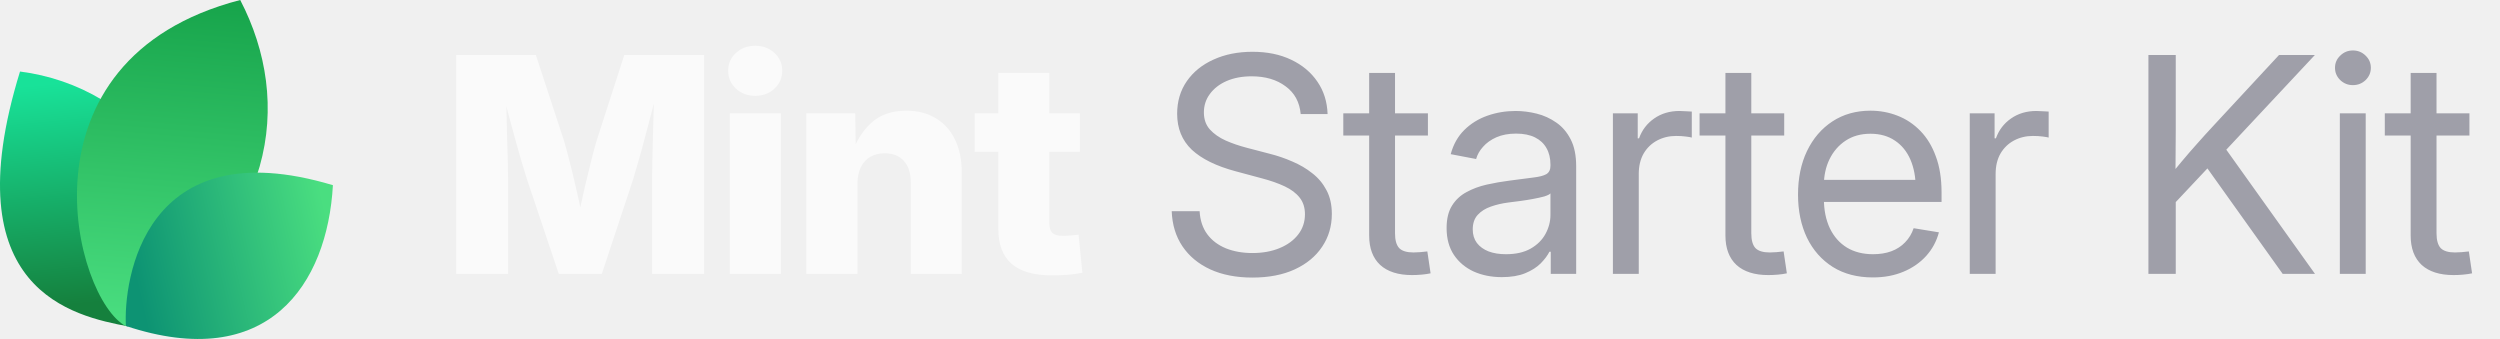
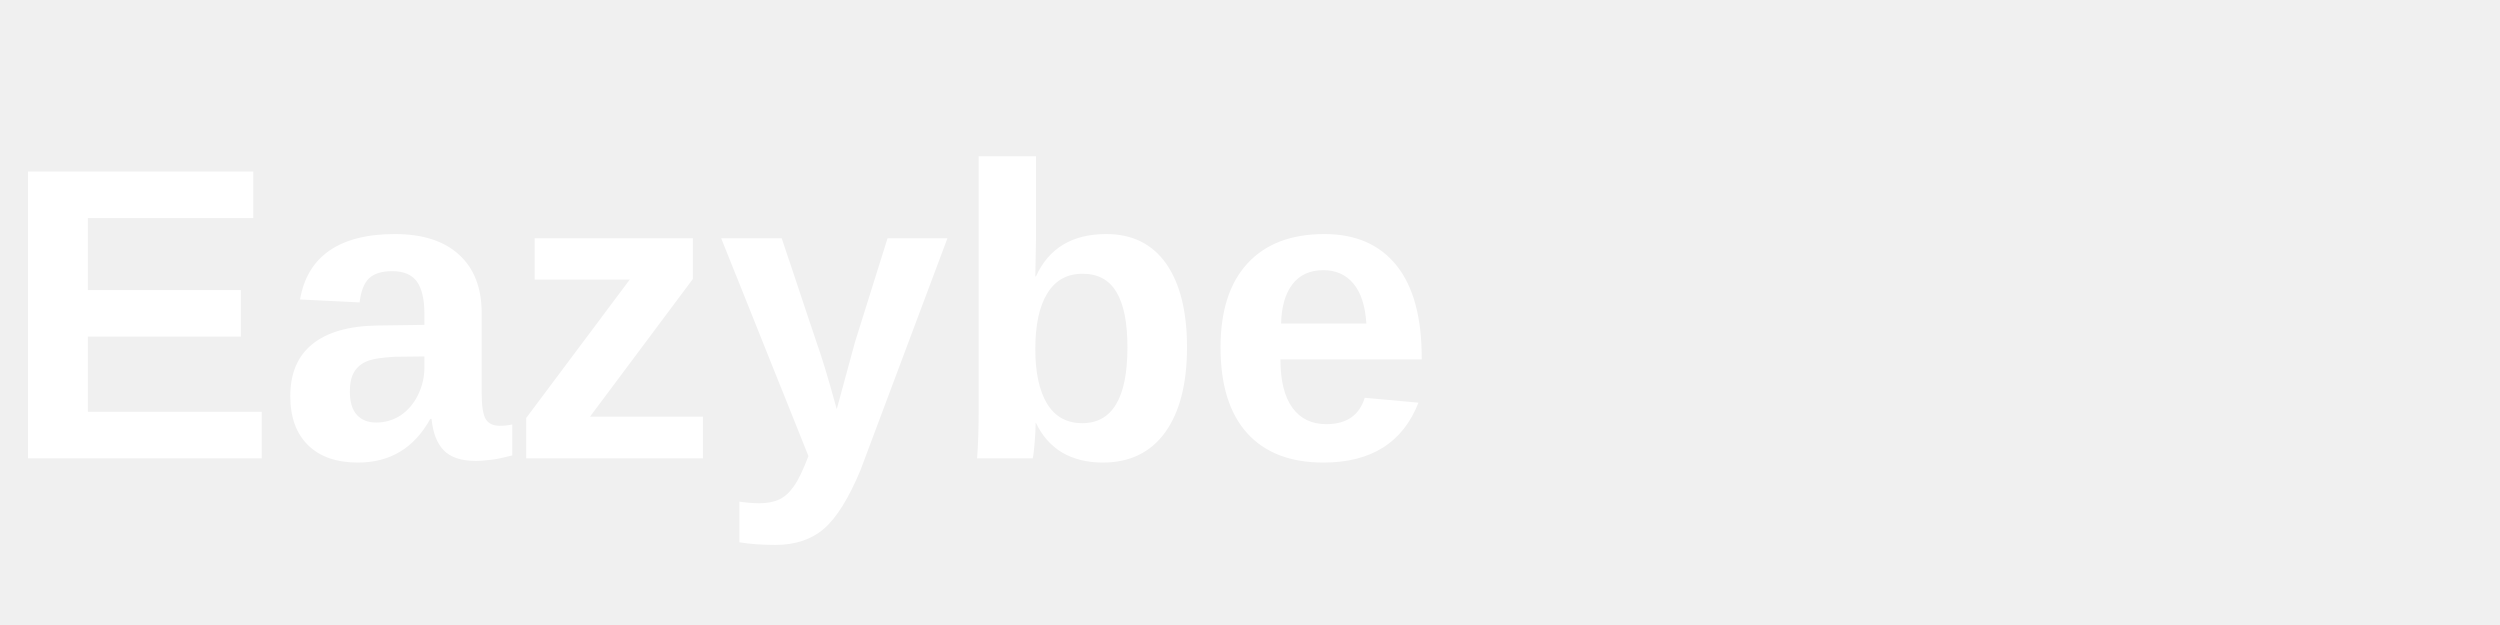
- <svg xmlns="http://www.w3.org/2000/svg" width="177" height="24" viewBox="0 0 177 24" fill="none">
-   <path d="M9.061 23.108C5.268 22.377 -3.391 20.627 1.417 5.064C9.634 6.099 16.973 14.064 9.061 23.108Z" fill="url(#paint0_linear_17557_2145)" />
-   <path d="M8.919 23.094C5.276 21.222 0.784 4.209 17.007 0C20.757 7.193 19.621 16.545 8.919 23.094Z" fill="url(#paint1_linear_17557_2145)" />
-   <path d="M8.914 23.079C8.735 19.882 10.159 9.085 23.57 13.111C23.181 20.123 18.984 26.418 8.914 23.079Z" fill="url(#paint2_linear_17557_2145)" />
-   <path d="M32.301 19.392V3.894H37.938L39.925 9.948C40.036 10.315 40.164 10.787 40.31 11.362C40.462 11.938 40.611 12.552 40.757 13.204C40.91 13.855 41.048 14.483 41.173 15.086C41.305 15.682 41.412 16.192 41.495 16.615H40.695C40.771 16.192 40.871 15.682 40.996 15.086C41.128 14.49 41.267 13.866 41.412 13.214C41.565 12.562 41.714 11.948 41.86 11.373C42.005 10.79 42.133 10.315 42.244 9.948L44.2 3.894H49.848V19.392H46.166V12.704C46.166 12.357 46.173 11.917 46.187 11.383C46.2 10.849 46.214 10.27 46.228 9.646C46.249 9.022 46.266 8.391 46.28 7.753C46.301 7.115 46.311 6.519 46.311 5.964H46.623C46.485 6.561 46.332 7.181 46.166 7.826C45.999 8.471 45.833 9.102 45.666 9.719C45.507 10.336 45.351 10.901 45.198 11.414C45.053 11.928 44.928 12.357 44.824 12.704L42.608 19.392H39.561L37.314 12.704C37.203 12.357 37.072 11.928 36.919 11.414C36.773 10.901 36.614 10.34 36.441 9.729C36.274 9.112 36.104 8.481 35.931 7.836C35.764 7.192 35.608 6.567 35.463 5.964H35.827C35.834 6.512 35.844 7.105 35.858 7.743C35.872 8.374 35.886 9.005 35.9 9.636C35.92 10.26 35.938 10.839 35.952 11.373C35.965 11.907 35.972 12.351 35.972 12.704V19.392H32.301ZM51.668 19.392V8.024H55.288V19.392H51.668ZM53.468 6.786C52.927 6.786 52.473 6.616 52.105 6.276C51.738 5.93 51.554 5.507 51.554 5.007C51.554 4.508 51.738 4.088 52.105 3.749C52.473 3.409 52.927 3.239 53.468 3.239C54.009 3.239 54.463 3.409 54.83 3.749C55.198 4.082 55.382 4.501 55.382 5.007C55.382 5.507 55.198 5.93 54.83 6.276C54.463 6.616 54.009 6.786 53.468 6.786ZM60.708 13.027V19.392H57.088V8.024H60.551L60.593 10.967H60.281C60.593 10.024 61.061 9.268 61.685 8.7C62.309 8.124 63.138 7.836 64.171 7.836C64.975 7.836 65.672 8.017 66.262 8.377C66.851 8.731 67.302 9.234 67.614 9.885C67.933 10.537 68.092 11.307 68.092 12.194V19.392H64.483V12.912C64.483 12.26 64.32 11.754 63.994 11.394C63.675 11.033 63.221 10.853 62.632 10.853C62.25 10.853 61.914 10.936 61.623 11.102C61.332 11.269 61.106 11.515 60.947 11.841C60.787 12.16 60.708 12.555 60.708 13.027ZM76.456 8.024V10.749H69.008V8.024H76.456ZM70.683 5.163H74.292V15.783C74.292 16.102 74.361 16.334 74.5 16.48C74.646 16.625 74.899 16.698 75.259 16.698C75.405 16.698 75.596 16.688 75.831 16.667C76.074 16.646 76.251 16.629 76.362 16.615L76.632 19.309C76.313 19.378 75.963 19.427 75.582 19.455C75.207 19.482 74.836 19.496 74.469 19.496C73.2 19.496 72.25 19.222 71.619 18.674C70.995 18.127 70.683 17.308 70.683 16.22V5.163Z" fill="#FAFAFA" />
-   <path d="M88.667 19.652C87.523 19.652 86.528 19.458 85.682 19.07C84.843 18.681 84.188 18.137 83.716 17.437C83.245 16.736 82.992 15.908 82.957 14.951H84.933C84.968 15.596 85.148 16.14 85.474 16.584C85.8 17.021 86.24 17.354 86.795 17.582C87.35 17.804 87.974 17.915 88.667 17.915C89.388 17.915 90.026 17.801 90.581 17.572C91.143 17.343 91.583 17.024 91.902 16.615C92.228 16.199 92.391 15.717 92.391 15.169C92.391 14.698 92.266 14.306 92.017 13.994C91.767 13.675 91.413 13.408 90.956 13.193C90.498 12.978 89.954 12.787 89.323 12.621L87.502 12.132C86.123 11.765 85.082 11.255 84.382 10.603C83.689 9.944 83.342 9.095 83.342 8.055C83.342 7.174 83.571 6.404 84.028 5.746C84.486 5.087 85.117 4.577 85.921 4.217C86.726 3.849 87.645 3.666 88.678 3.666C89.718 3.666 90.63 3.853 91.413 4.227C92.204 4.602 92.824 5.122 93.275 5.787C93.726 6.446 93.965 7.209 93.993 8.076H92.089C92.013 7.23 91.656 6.574 91.018 6.11C90.387 5.638 89.586 5.403 88.615 5.403C87.95 5.403 87.36 5.513 86.847 5.735C86.341 5.957 85.946 6.262 85.661 6.651C85.377 7.032 85.235 7.469 85.235 7.961C85.235 8.447 85.377 8.849 85.661 9.168C85.946 9.48 86.317 9.74 86.774 9.948C87.232 10.149 87.724 10.319 88.251 10.457L89.884 10.884C90.439 11.023 90.977 11.206 91.496 11.435C92.023 11.657 92.495 11.934 92.911 12.267C93.334 12.593 93.67 12.995 93.92 13.474C94.17 13.945 94.294 14.504 94.294 15.149C94.294 16.015 94.066 16.788 93.608 17.468C93.157 18.148 92.512 18.681 91.673 19.07C90.834 19.458 89.832 19.652 88.667 19.652ZM101.097 8.024V9.594H95.106V8.024H101.097ZM96.937 5.163H98.767V16.521C98.767 17 98.865 17.347 99.059 17.562C99.26 17.77 99.6 17.874 100.078 17.874C100.21 17.874 100.366 17.867 100.546 17.853C100.733 17.832 100.903 17.815 101.056 17.801L101.285 19.351C101.097 19.392 100.886 19.423 100.65 19.444C100.414 19.465 100.189 19.475 99.974 19.475C98.996 19.475 98.244 19.236 97.717 18.758C97.197 18.272 96.937 17.579 96.937 16.677V5.163ZM106.33 19.621C105.595 19.621 104.932 19.489 104.343 19.226C103.754 18.955 103.285 18.564 102.939 18.05C102.592 17.53 102.419 16.896 102.419 16.147C102.419 15.495 102.547 14.965 102.804 14.556C103.06 14.146 103.403 13.828 103.833 13.599C104.263 13.363 104.742 13.186 105.269 13.068C105.796 12.95 106.333 12.857 106.881 12.787C107.574 12.69 108.132 12.617 108.555 12.569C108.978 12.52 109.287 12.441 109.481 12.33C109.675 12.212 109.772 12.014 109.772 11.737V11.654C109.772 11.203 109.679 10.815 109.492 10.489C109.311 10.163 109.041 9.91 108.68 9.729C108.32 9.549 107.872 9.459 107.338 9.459C106.805 9.459 106.34 9.546 105.945 9.719C105.556 9.892 105.241 10.118 104.998 10.395C104.755 10.665 104.593 10.953 104.509 11.258L102.71 10.915C102.897 10.222 103.22 9.65 103.677 9.199C104.135 8.748 104.679 8.412 105.31 8.19C105.941 7.968 106.607 7.857 107.307 7.857C107.8 7.857 108.295 7.92 108.795 8.044C109.301 8.169 109.765 8.381 110.188 8.679C110.611 8.97 110.951 9.369 111.208 9.875C111.464 10.374 111.593 11.005 111.593 11.768V19.392H109.793V17.822H109.7C109.568 18.085 109.363 18.359 109.086 18.643C108.809 18.921 108.444 19.153 107.994 19.34C107.543 19.527 106.988 19.621 106.33 19.621ZM106.621 17.998C107.321 17.998 107.904 17.867 108.368 17.603C108.84 17.333 109.19 16.986 109.419 16.563C109.654 16.133 109.772 15.682 109.772 15.211V13.692C109.703 13.769 109.554 13.841 109.325 13.911C109.096 13.973 108.829 14.032 108.524 14.088C108.226 14.143 107.921 14.192 107.609 14.233C107.304 14.275 107.033 14.309 106.798 14.337C106.354 14.393 105.938 14.49 105.549 14.628C105.168 14.76 104.86 14.954 104.624 15.211C104.388 15.467 104.27 15.811 104.27 16.241C104.27 16.615 104.367 16.934 104.561 17.198C104.762 17.461 105.04 17.662 105.393 17.801C105.747 17.933 106.156 17.998 106.621 17.998ZM114.193 19.392V8.024H115.951V9.792H116.045C116.253 9.209 116.61 8.741 117.116 8.388C117.622 8.034 118.219 7.857 118.905 7.857C119.058 7.857 119.217 7.864 119.384 7.878C119.55 7.885 119.682 7.892 119.779 7.899V9.74C119.716 9.719 119.578 9.695 119.363 9.667C119.155 9.639 118.922 9.625 118.666 9.625C118.174 9.625 117.726 9.733 117.324 9.948C116.922 10.163 116.603 10.471 116.367 10.874C116.138 11.276 116.024 11.758 116.024 12.319V19.392H114.193ZM126.322 8.024V9.594H120.33V8.024H126.322ZM122.161 5.163H123.992V16.521C123.992 17 124.089 17.347 124.283 17.562C124.484 17.77 124.824 17.874 125.302 17.874C125.434 17.874 125.59 17.867 125.77 17.853C125.958 17.832 126.127 17.815 126.28 17.801L126.509 19.351C126.322 19.392 126.11 19.423 125.874 19.444C125.639 19.465 125.413 19.475 125.198 19.475C124.221 19.475 123.468 19.236 122.941 18.758C122.421 18.272 122.161 17.579 122.161 16.677V5.163ZM132.604 19.642C131.502 19.642 130.555 19.396 129.765 18.903C128.974 18.404 128.364 17.714 127.934 16.834C127.511 15.946 127.3 14.927 127.3 13.775C127.3 12.611 127.511 11.584 127.934 10.697C128.364 9.802 128.964 9.102 129.734 8.596C130.51 8.089 131.408 7.836 132.428 7.836C133.1 7.836 133.738 7.954 134.341 8.19C134.952 8.426 135.489 8.783 135.954 9.261C136.425 9.74 136.793 10.343 137.056 11.071C137.327 11.792 137.462 12.645 137.462 13.63V14.296H128.433V12.735H136.463L135.631 13.297C135.631 12.541 135.506 11.876 135.257 11.3C135.007 10.725 134.643 10.277 134.165 9.958C133.686 9.632 133.107 9.469 132.428 9.469C131.748 9.469 131.162 9.632 130.67 9.958C130.177 10.284 129.796 10.725 129.526 11.279C129.262 11.827 129.13 12.441 129.13 13.12V14.046C129.13 14.864 129.273 15.572 129.557 16.168C129.841 16.757 130.243 17.211 130.763 17.53C131.283 17.842 131.901 17.998 132.615 17.998C133.093 17.998 133.523 17.929 133.905 17.79C134.293 17.645 134.619 17.433 134.882 17.156C135.153 16.879 135.354 16.546 135.486 16.157L137.275 16.449C137.108 17.08 136.81 17.634 136.38 18.113C135.95 18.591 135.413 18.966 134.768 19.236C134.123 19.507 133.402 19.642 132.604 19.642ZM139.459 19.392V8.024H141.217V9.792H141.311C141.519 9.209 141.876 8.741 142.382 8.388C142.888 8.034 143.485 7.857 144.171 7.857C144.324 7.857 144.483 7.864 144.649 7.878C144.816 7.885 144.948 7.892 145.045 7.899V9.74C144.982 9.719 144.844 9.695 144.629 9.667C144.421 9.639 144.188 9.625 143.932 9.625C143.439 9.625 142.992 9.733 142.59 9.948C142.188 10.163 141.869 10.471 141.633 10.874C141.404 11.276 141.29 11.758 141.29 12.319V19.392H139.459ZM153.429 14.961V12.715C153.783 12.257 154.136 11.82 154.49 11.404C154.844 10.981 155.204 10.565 155.572 10.156C155.939 9.74 156.314 9.327 156.695 8.918L161.355 3.894H163.893L157.277 10.967H157.184L153.429 14.961ZM152.108 19.392V3.894H154.043V9.241L154.022 12.559L154.043 13.505V19.392H152.108ZM161.615 19.392L155.967 11.477L157.173 9.969L163.903 19.392H161.615ZM165.661 19.392V8.024H167.492V19.392H165.661ZM166.587 6.027C166.24 6.027 165.942 5.909 165.692 5.673C165.443 5.43 165.318 5.139 165.318 4.799C165.318 4.459 165.443 4.172 165.692 3.936C165.942 3.693 166.24 3.572 166.587 3.572C166.934 3.572 167.232 3.693 167.482 3.936C167.731 4.172 167.856 4.459 167.856 4.799C167.856 5.139 167.731 5.43 167.482 5.673C167.232 5.909 166.934 6.027 166.587 6.027ZM174.836 8.024V9.594H168.844V8.024H174.836ZM170.675 5.163H172.506V16.521C172.506 17 172.603 17.347 172.797 17.562C172.998 17.77 173.338 17.874 173.816 17.874C173.948 17.874 174.104 17.867 174.284 17.853C174.472 17.832 174.641 17.815 174.794 17.801L175.023 19.351C174.836 19.392 174.624 19.423 174.388 19.444C174.153 19.465 173.927 19.475 173.712 19.475C172.735 19.475 171.982 19.236 171.455 18.758C170.935 18.272 170.675 17.579 170.675 16.677V5.163Z" fill="#9F9FA9" />
-   <defs>
-     <linearGradient id="paint0_linear_17557_2145" x1="3.776" y1="5.916" x2="5.232" y2="21.559" gradientUnits="userSpaceOnUse">
-       <stop stop-color="#18E299" />
-       <stop offset="1" stop-color="#15803D" />
-     </linearGradient>
-     <linearGradient id="paint1_linear_17557_2145" x1="12.171" y1="-0.718" x2="10.19" y2="22.983" gradientUnits="userSpaceOnUse">
-       <stop stop-color="#16A34A" />
-       <stop offset="1" stop-color="#4ADE80" />
-     </linearGradient>
-     <linearGradient id="paint2_linear_17557_2145" x1="23.133" y1="15.353" x2="9.338" y2="18.52" gradientUnits="userSpaceOnUse">
-       <stop stop-color="#4ADE80" />
-       <stop offset="1" stop-color="#0D9373" />
-     </linearGradient>
-   </defs>
+ <svg xmlns="http://www.w3.org/2000/svg" width="120" height="30" viewBox="0 0 120 30" fill="none">
+   <text x="0" y="22" fill="white" font-family="Arial" font-weight="bold" font-size="20">Eazybe</text>
</svg>
